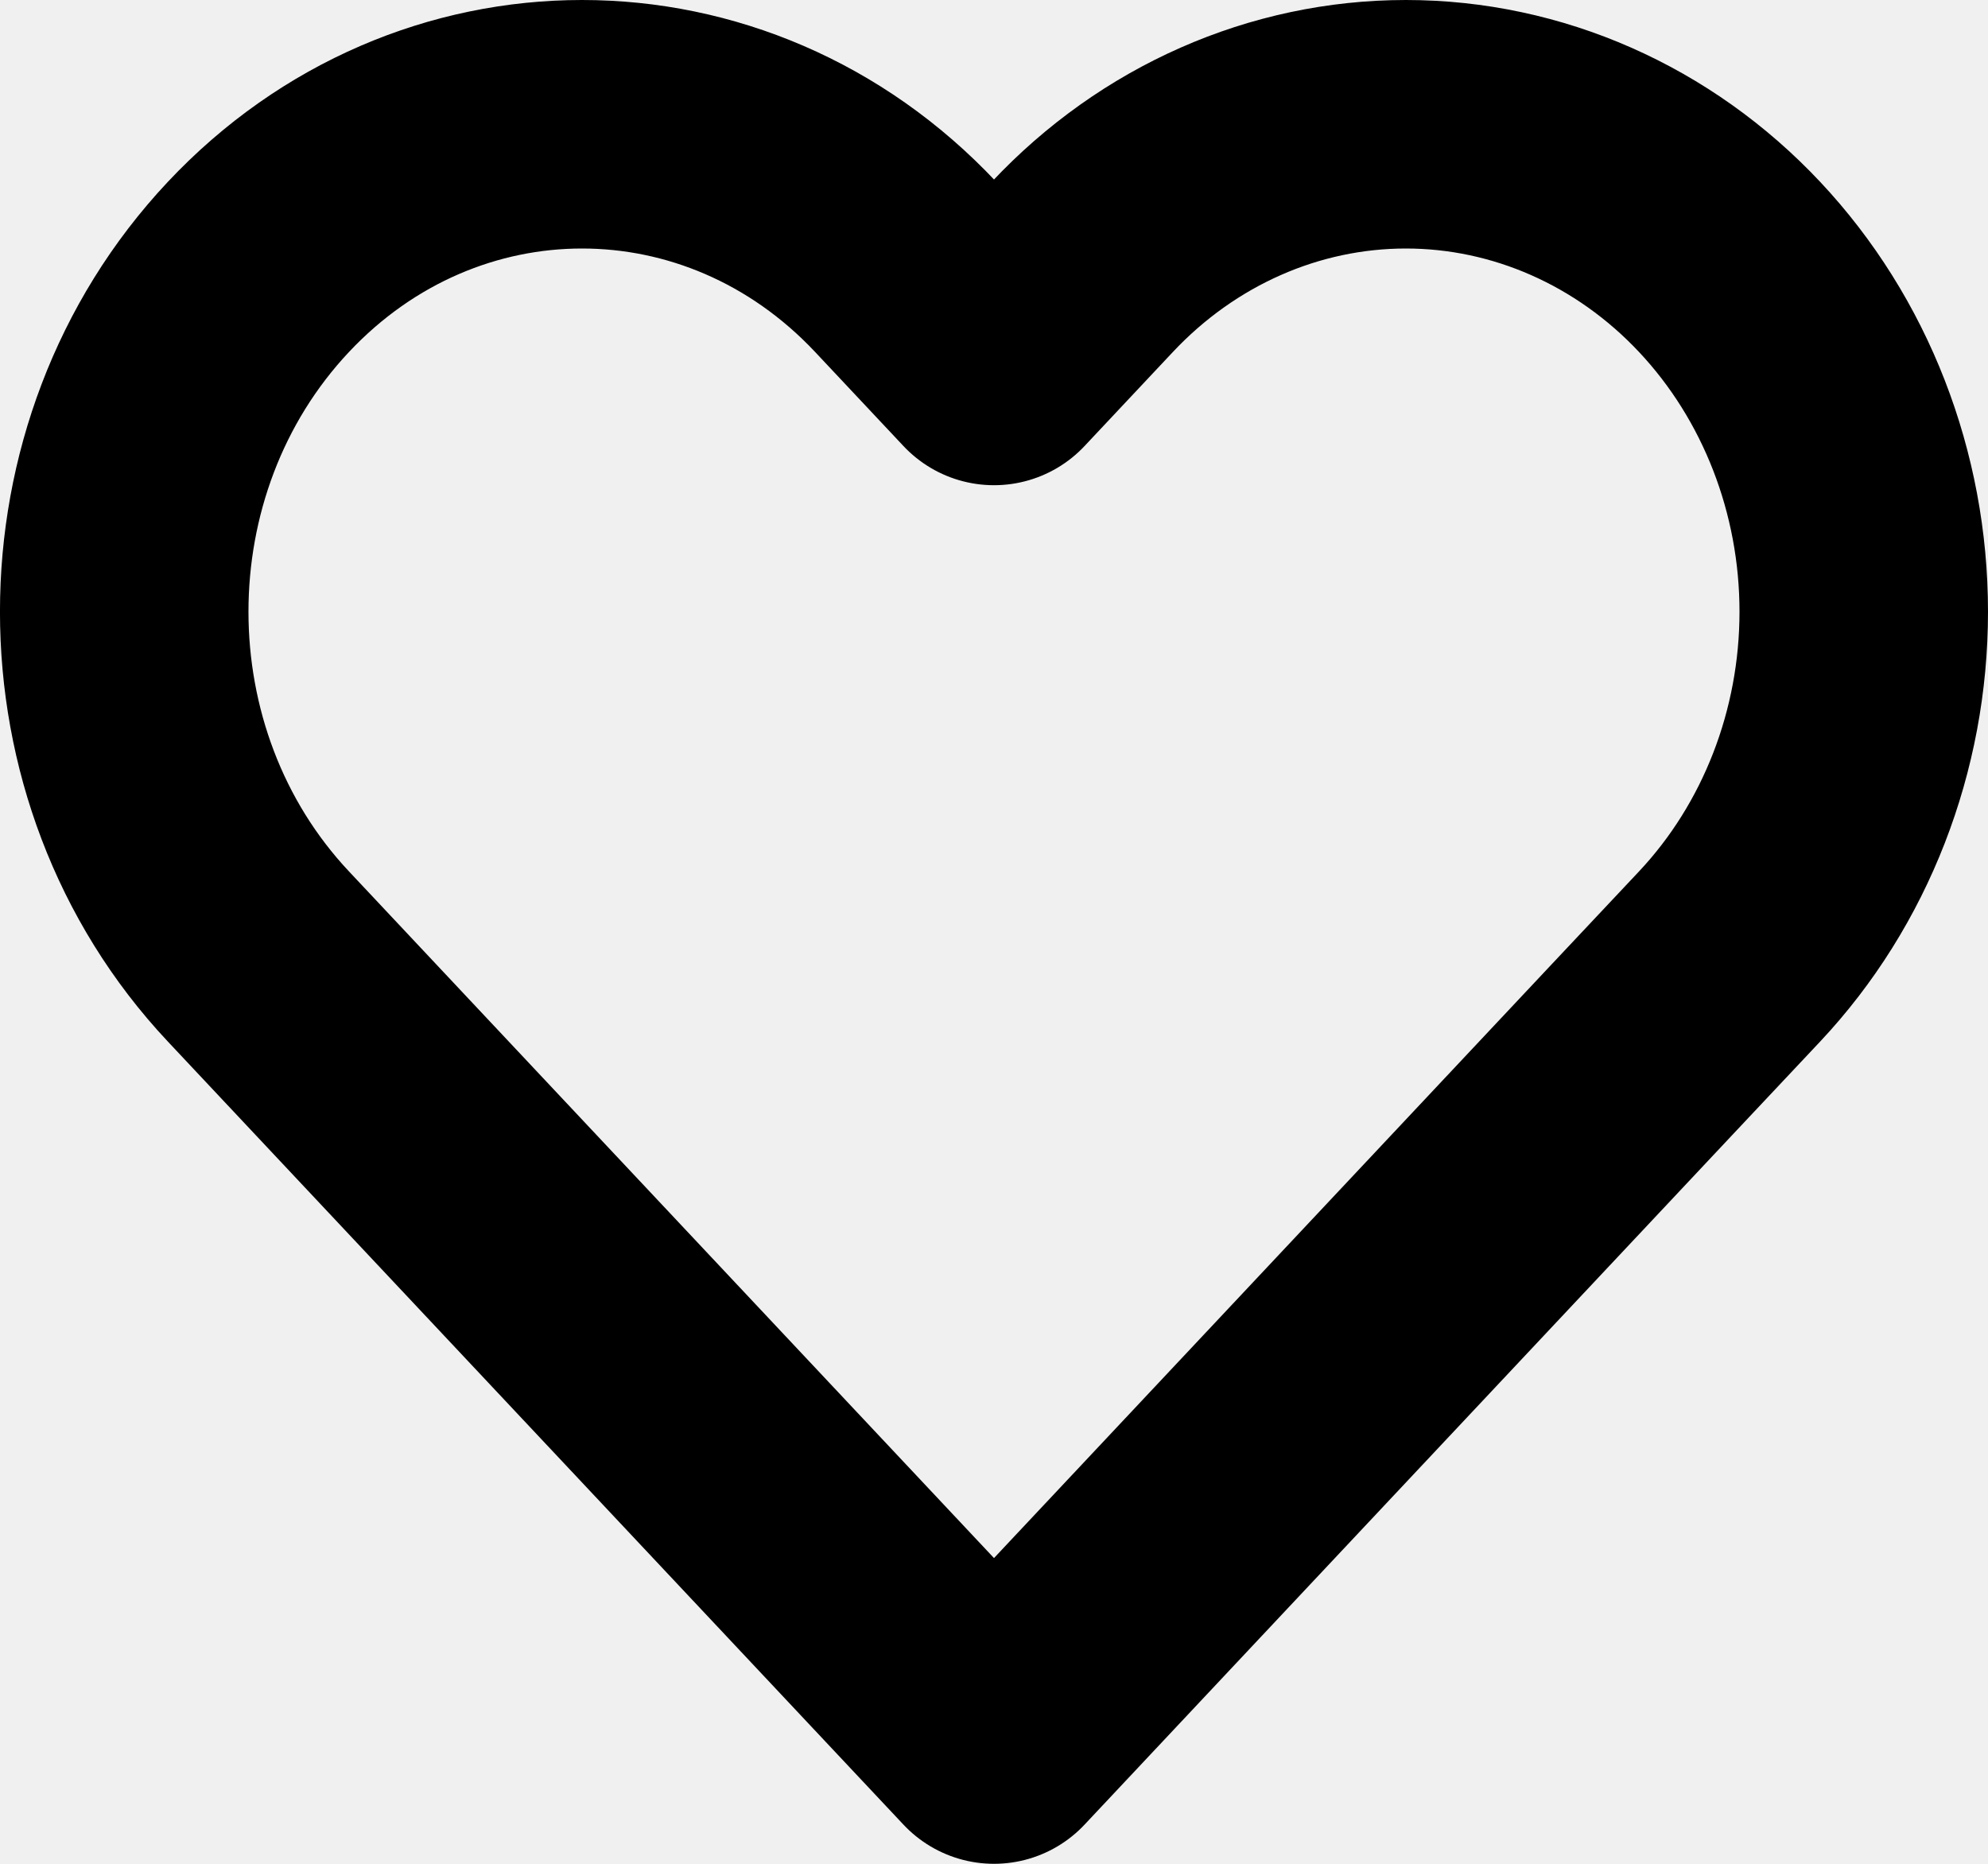
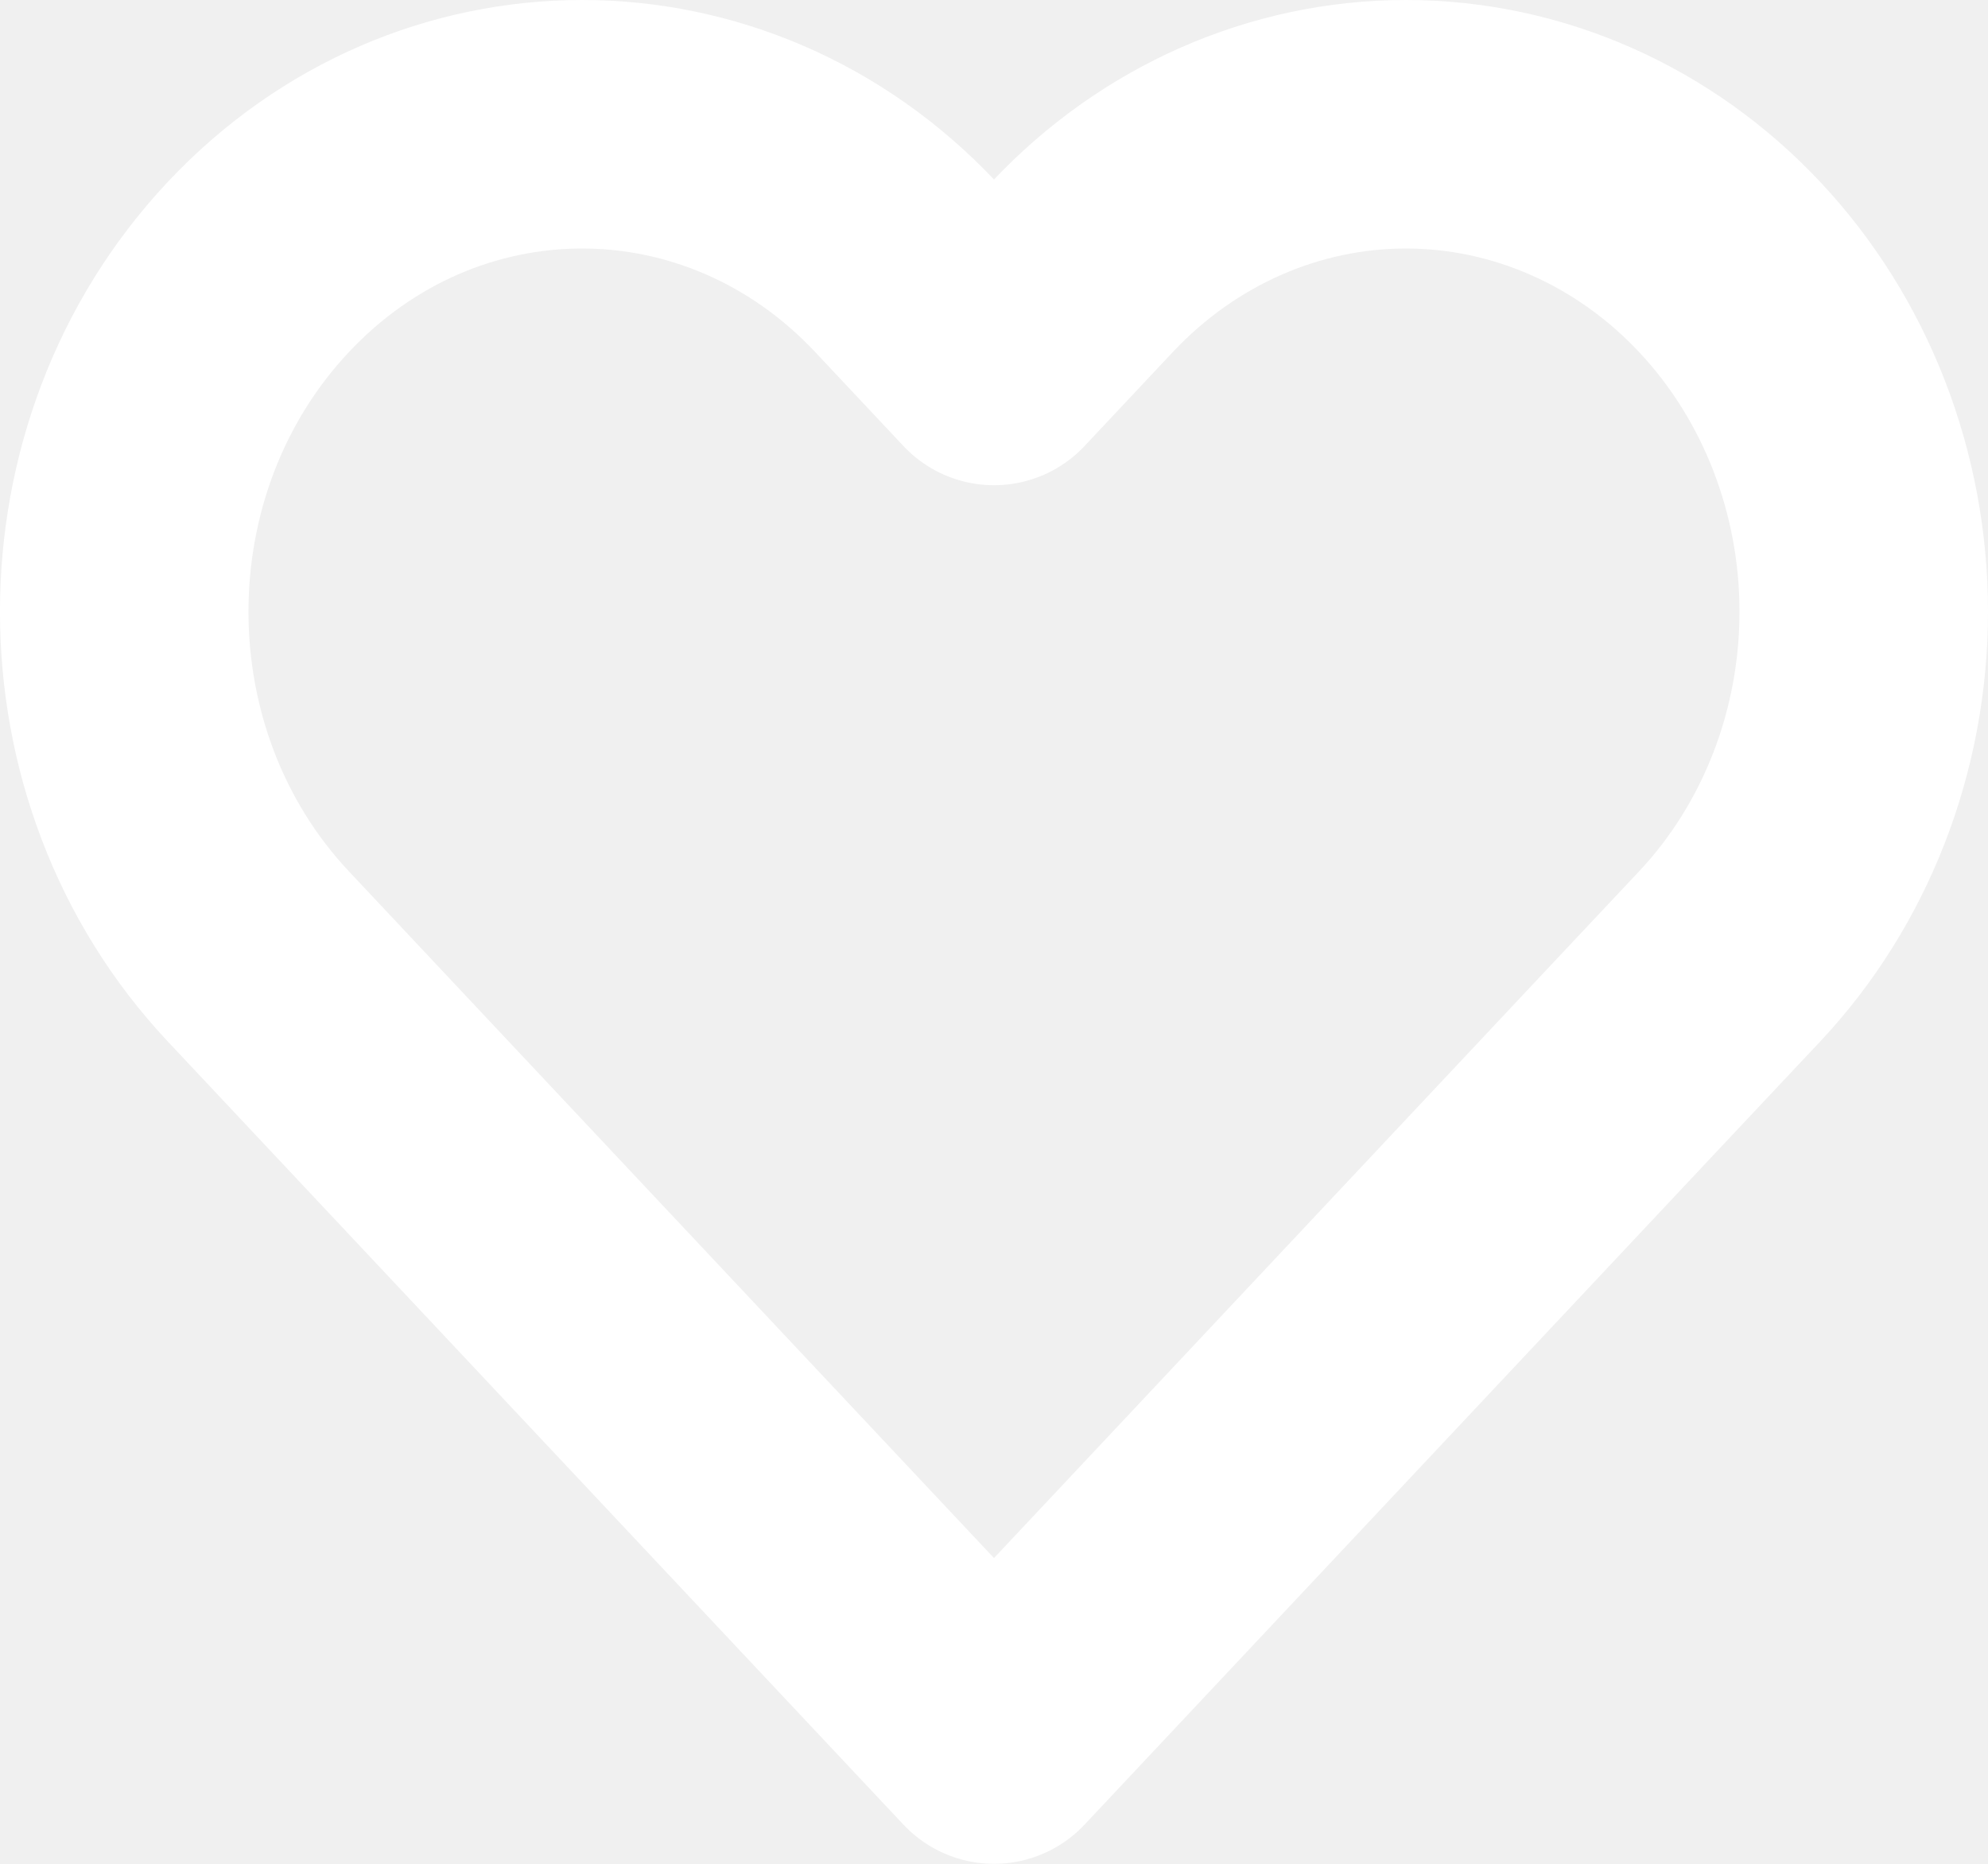
<svg xmlns="http://www.w3.org/2000/svg" width="16" height="15" viewBox="0 0 16 15" fill="none">
-   <path fill-rule="evenodd" clip-rule="evenodd" d="M13.921 2.149C13.23 1.413 12.292 1 11.315 1C10.338 1 9.401 1.413 8.71 2.149L8 2.905L7.29 2.149C5.851 0.617 3.518 0.617 2.079 2.149C0.64 3.681 0.64 6.165 2.079 7.697L2.789 8.453L8 14L13.21 8.453L13.921 7.697C14.612 6.961 15 5.963 15 4.923C15 3.883 14.612 2.885 13.921 2.149Z" stroke="black" stroke-width="2" stroke-linecap="round" stroke-linejoin="round" />
+   <path fill-rule="evenodd" clip-rule="evenodd" d="M13.921 2.149C13.23 1.413 12.292 1 11.315 1C10.338 1 9.401 1.413 8.71 2.149L8 2.905L7.29 2.149C5.851 0.617 3.518 0.617 2.079 2.149C0.64 3.681 0.64 6.165 2.079 7.697L2.789 8.453L8 14L13.21 8.453L13.921 7.697C14.612 6.961 15 5.963 15 4.923C15 3.883 14.612 2.885 13.921 2.149Z" stroke="white" stroke-width="2" stroke-linecap="round" stroke-linejoin="round" />
</svg>
